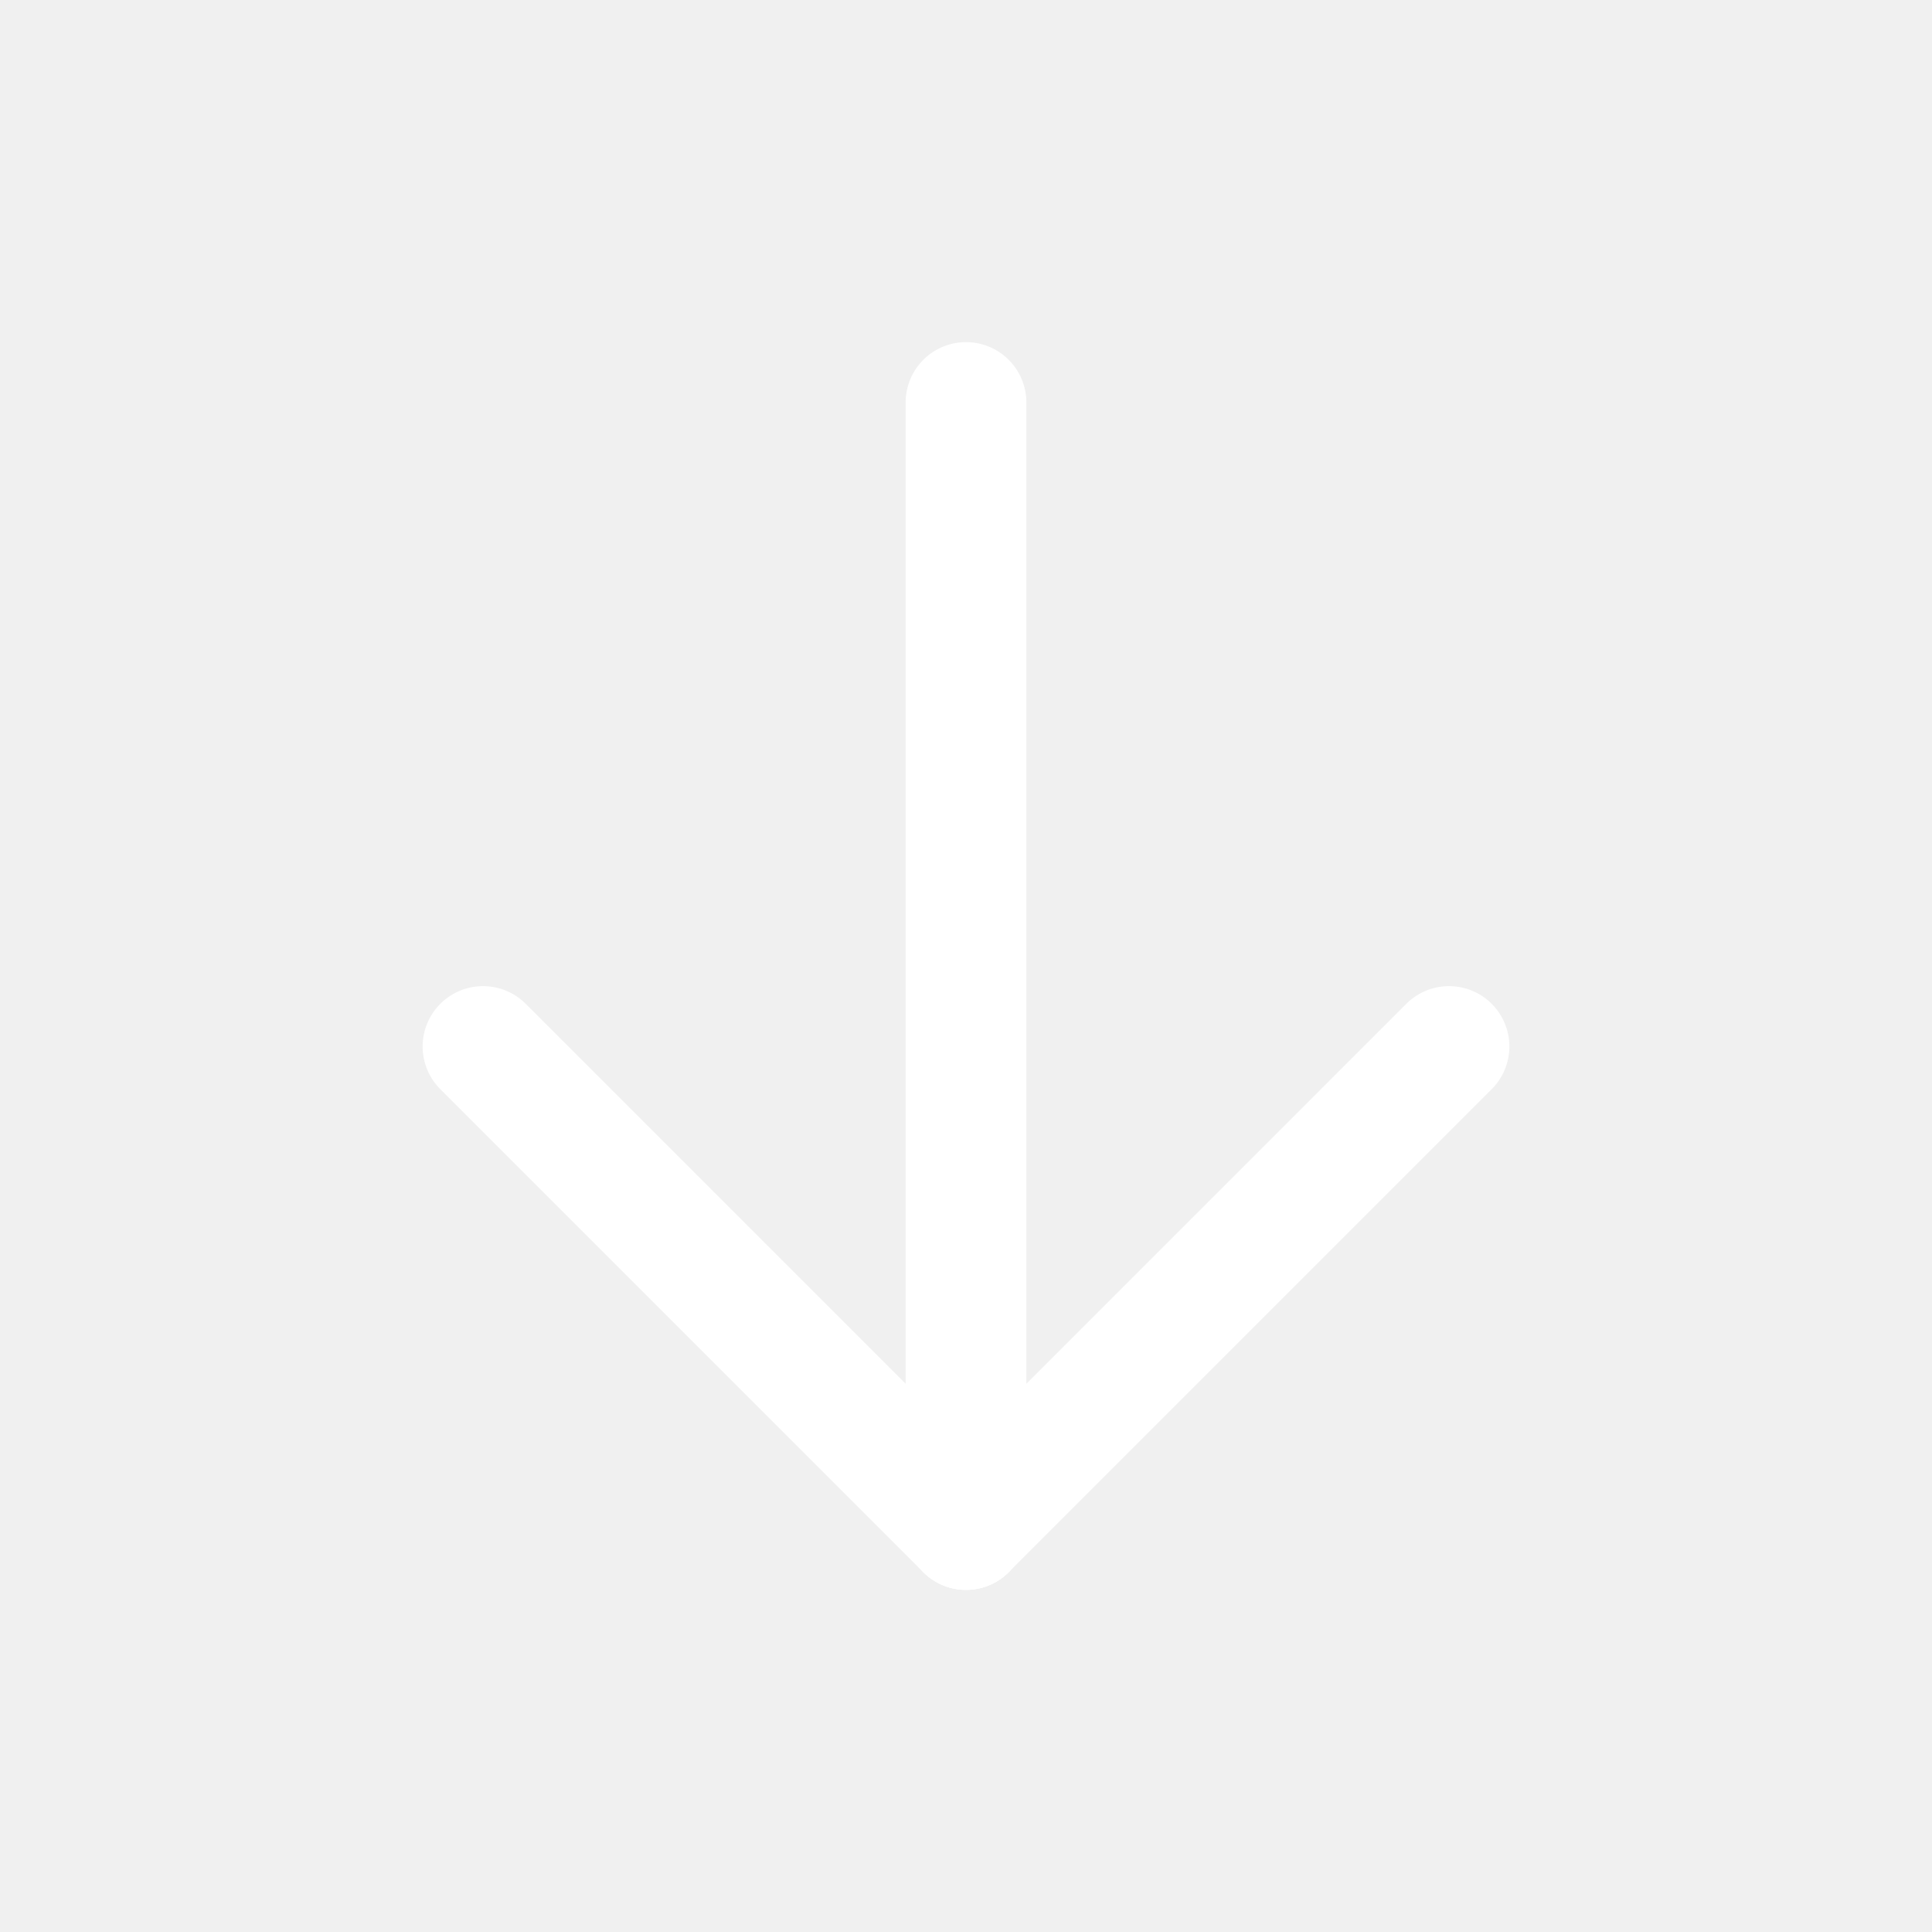
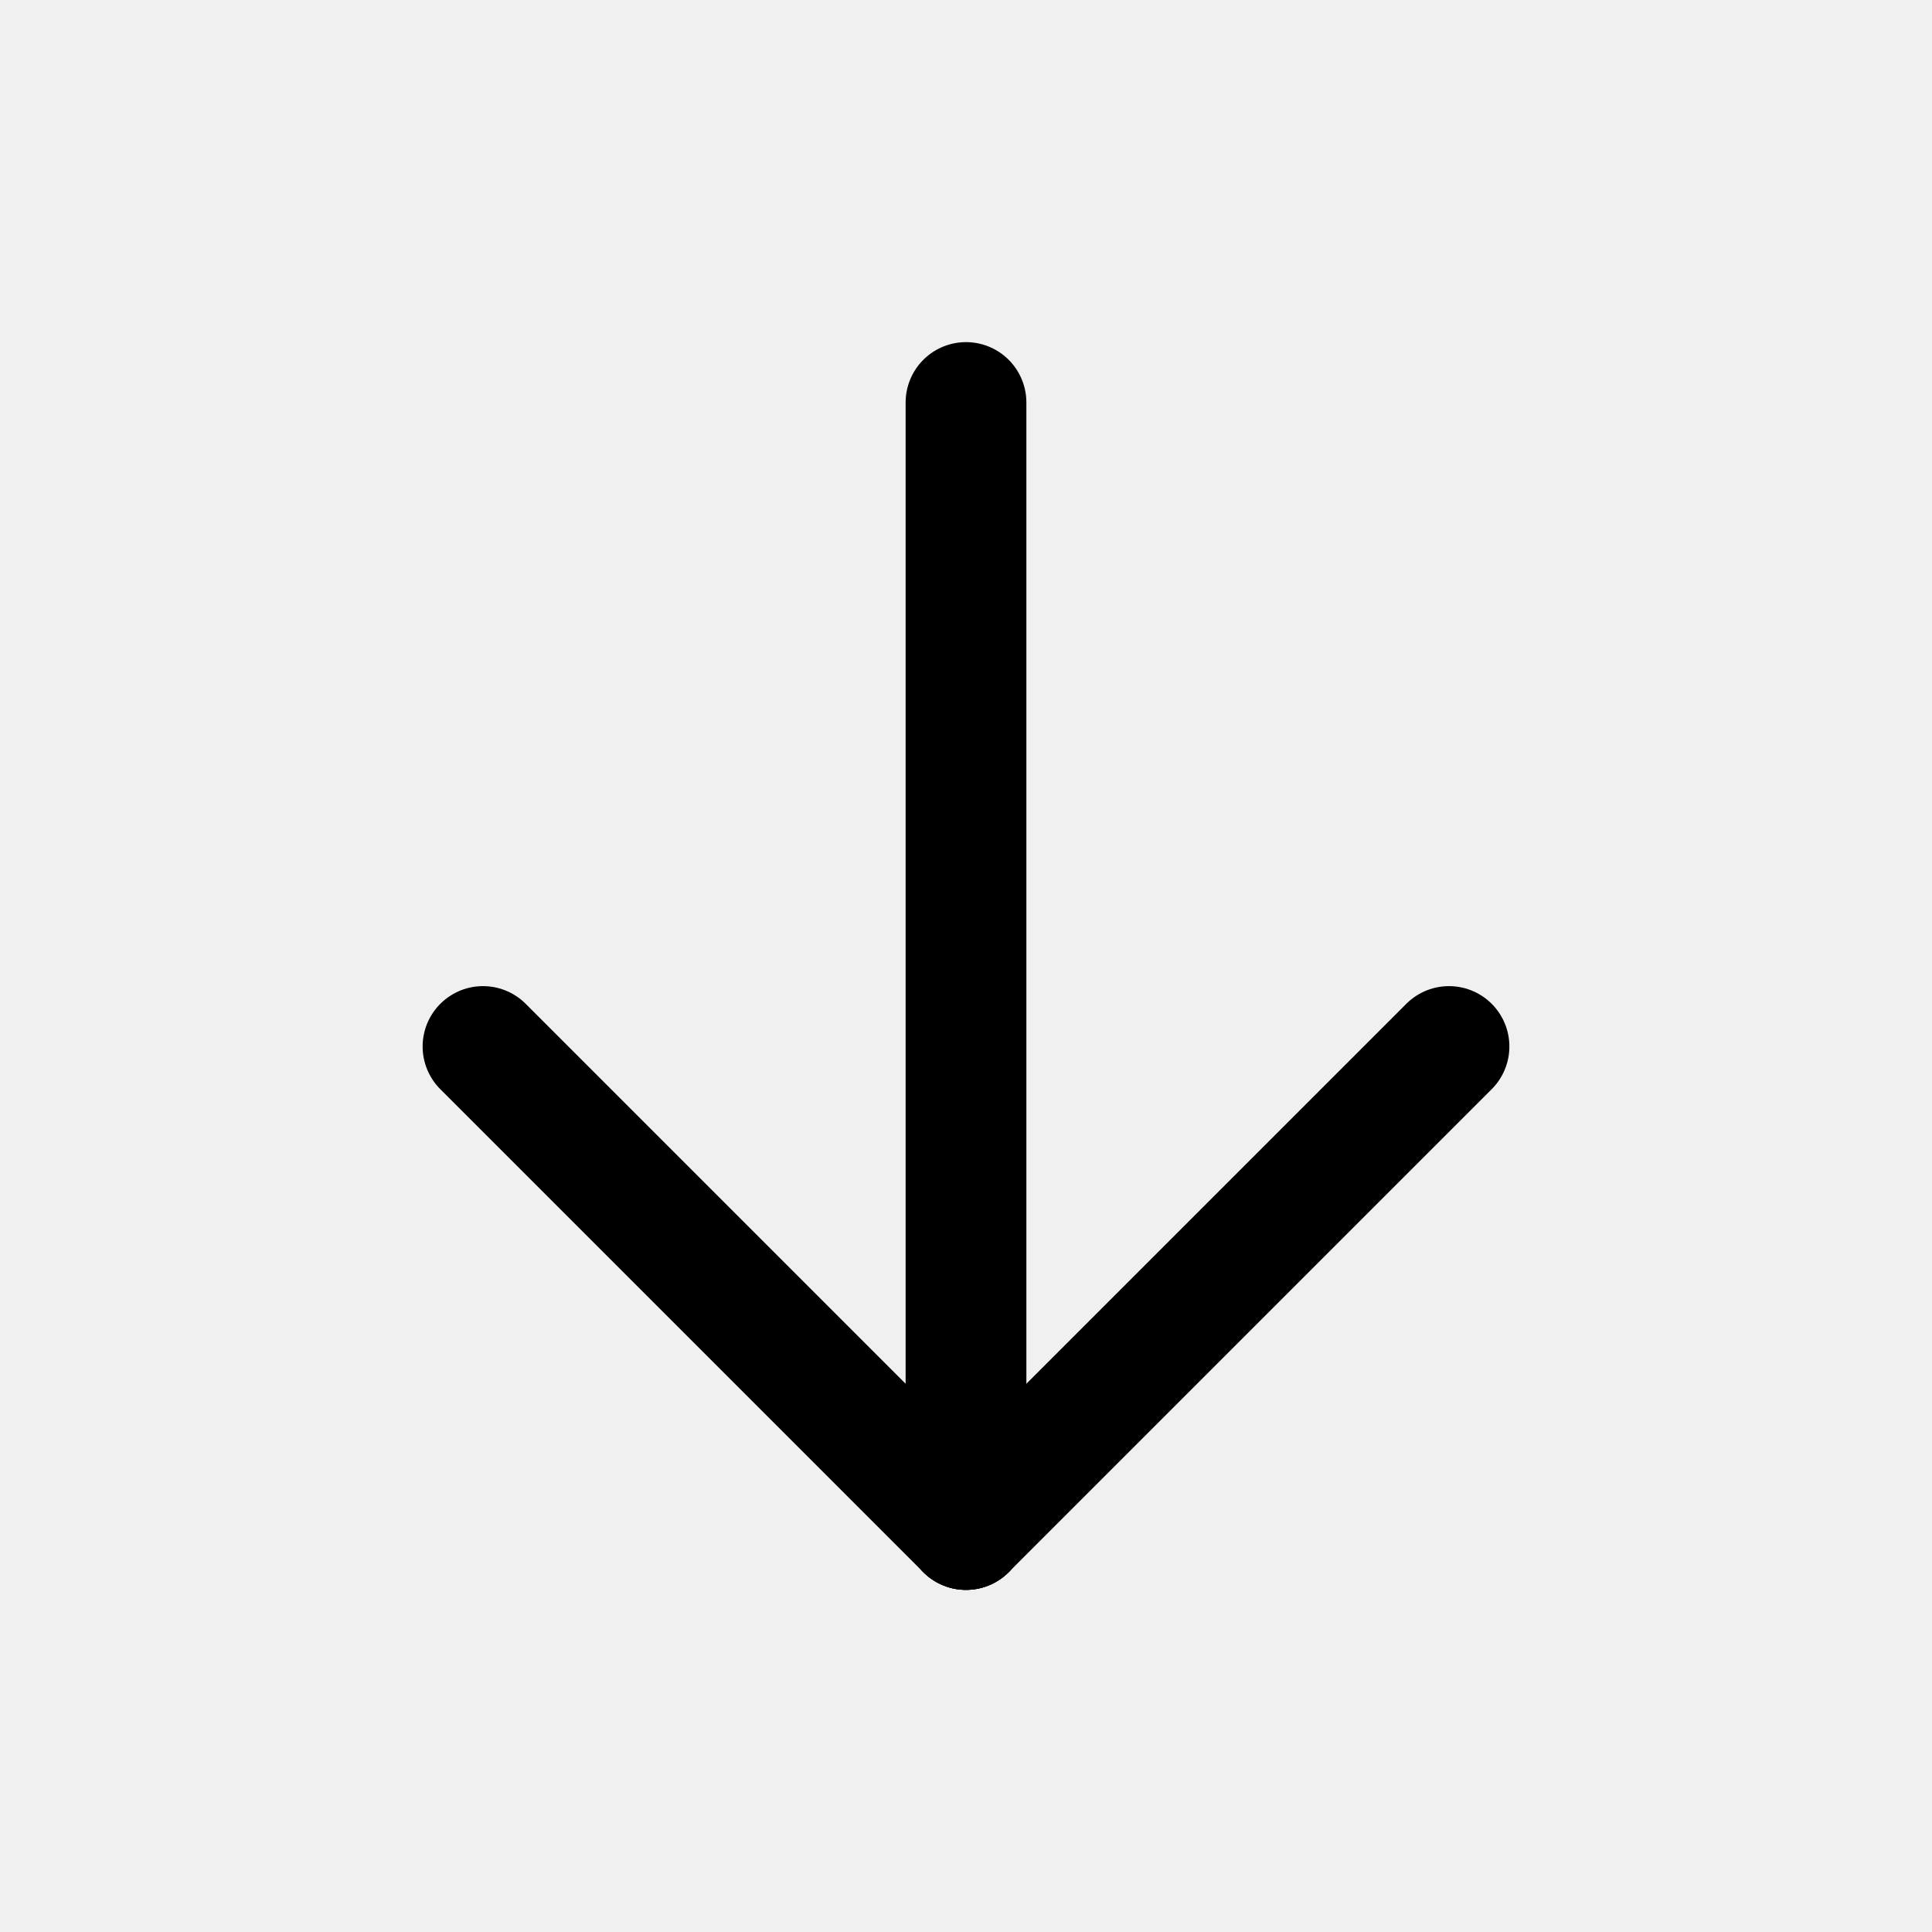
- <svg xmlns="http://www.w3.org/2000/svg" viewBox="0 0 24 24" stroke-width="1.5" stroke="white" fill="none" stroke-linecap="round" stroke-linejoin="round">
+ <svg xmlns="http://www.w3.org/2000/svg" viewBox="0 0 24 24" stroke-width="1.5" stroke="black" fill="none" stroke-linecap="round" stroke-linejoin="round">
  <path stroke="none" d="M0 0h24v24H0z" fill="none" />
  <path d="M12 5l0 14" />
  <path d="M18 13l-6 6" />
  <path d="M6 13l6 6" />
</svg>
